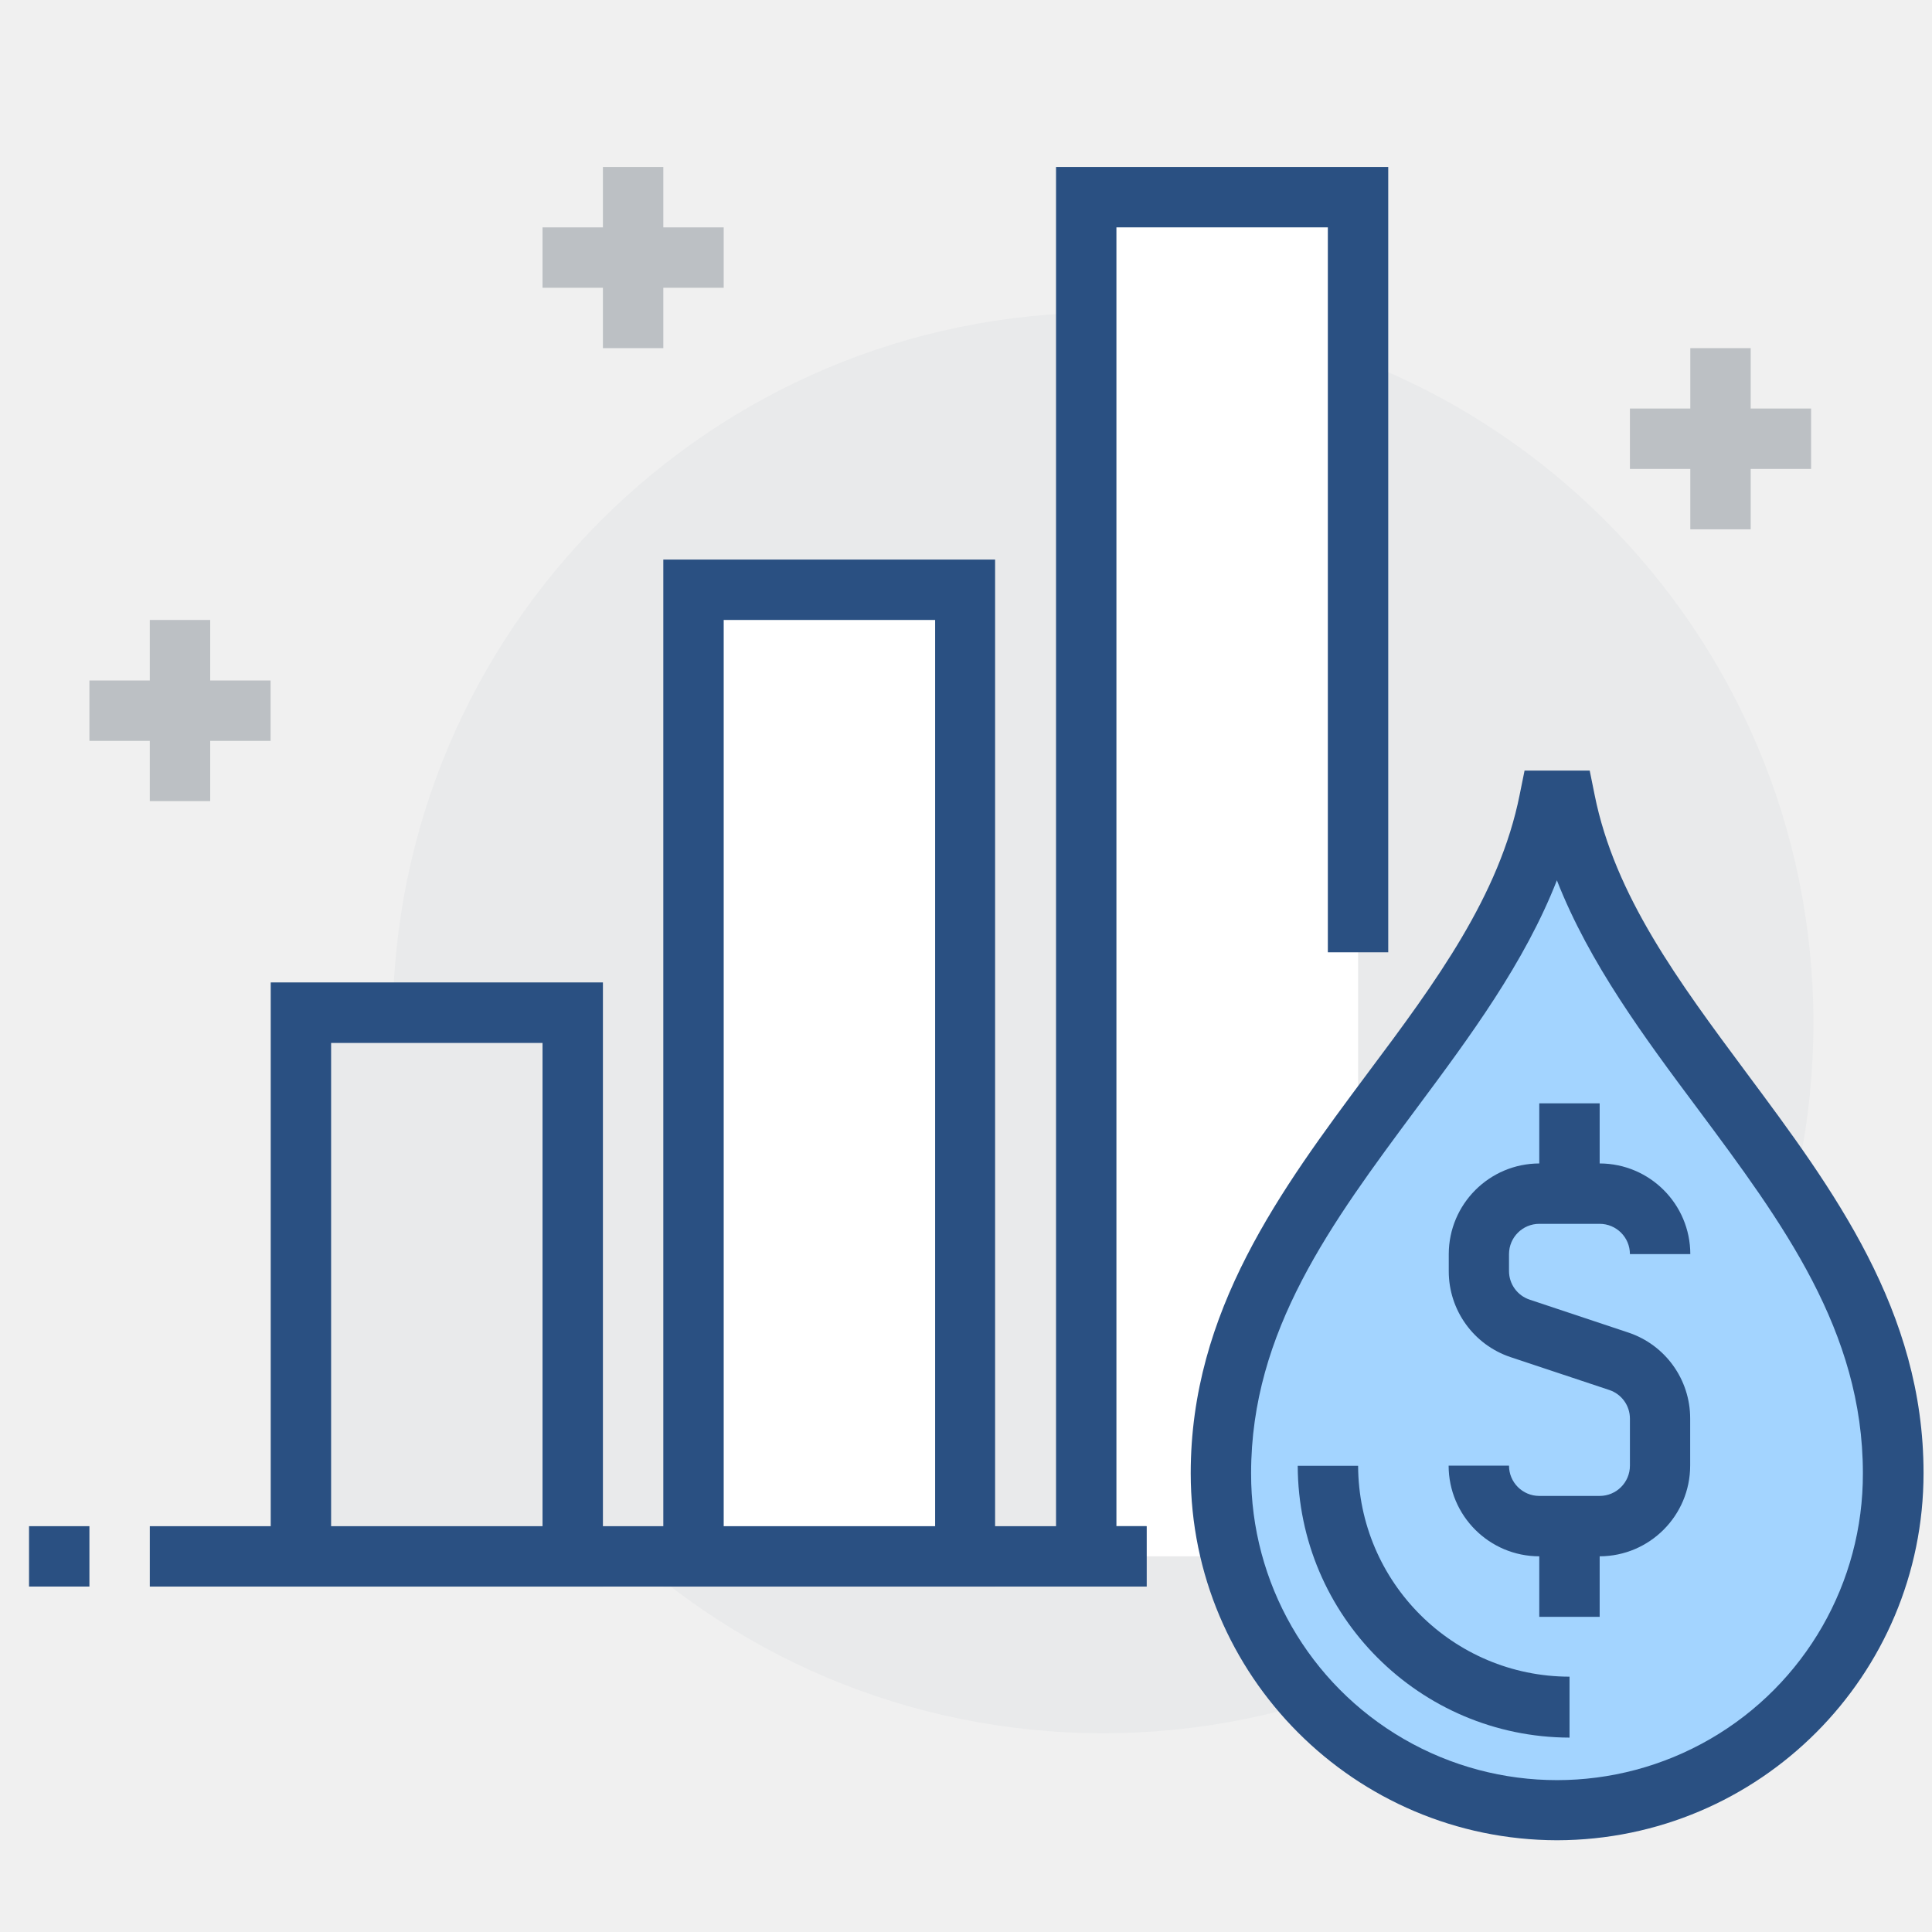
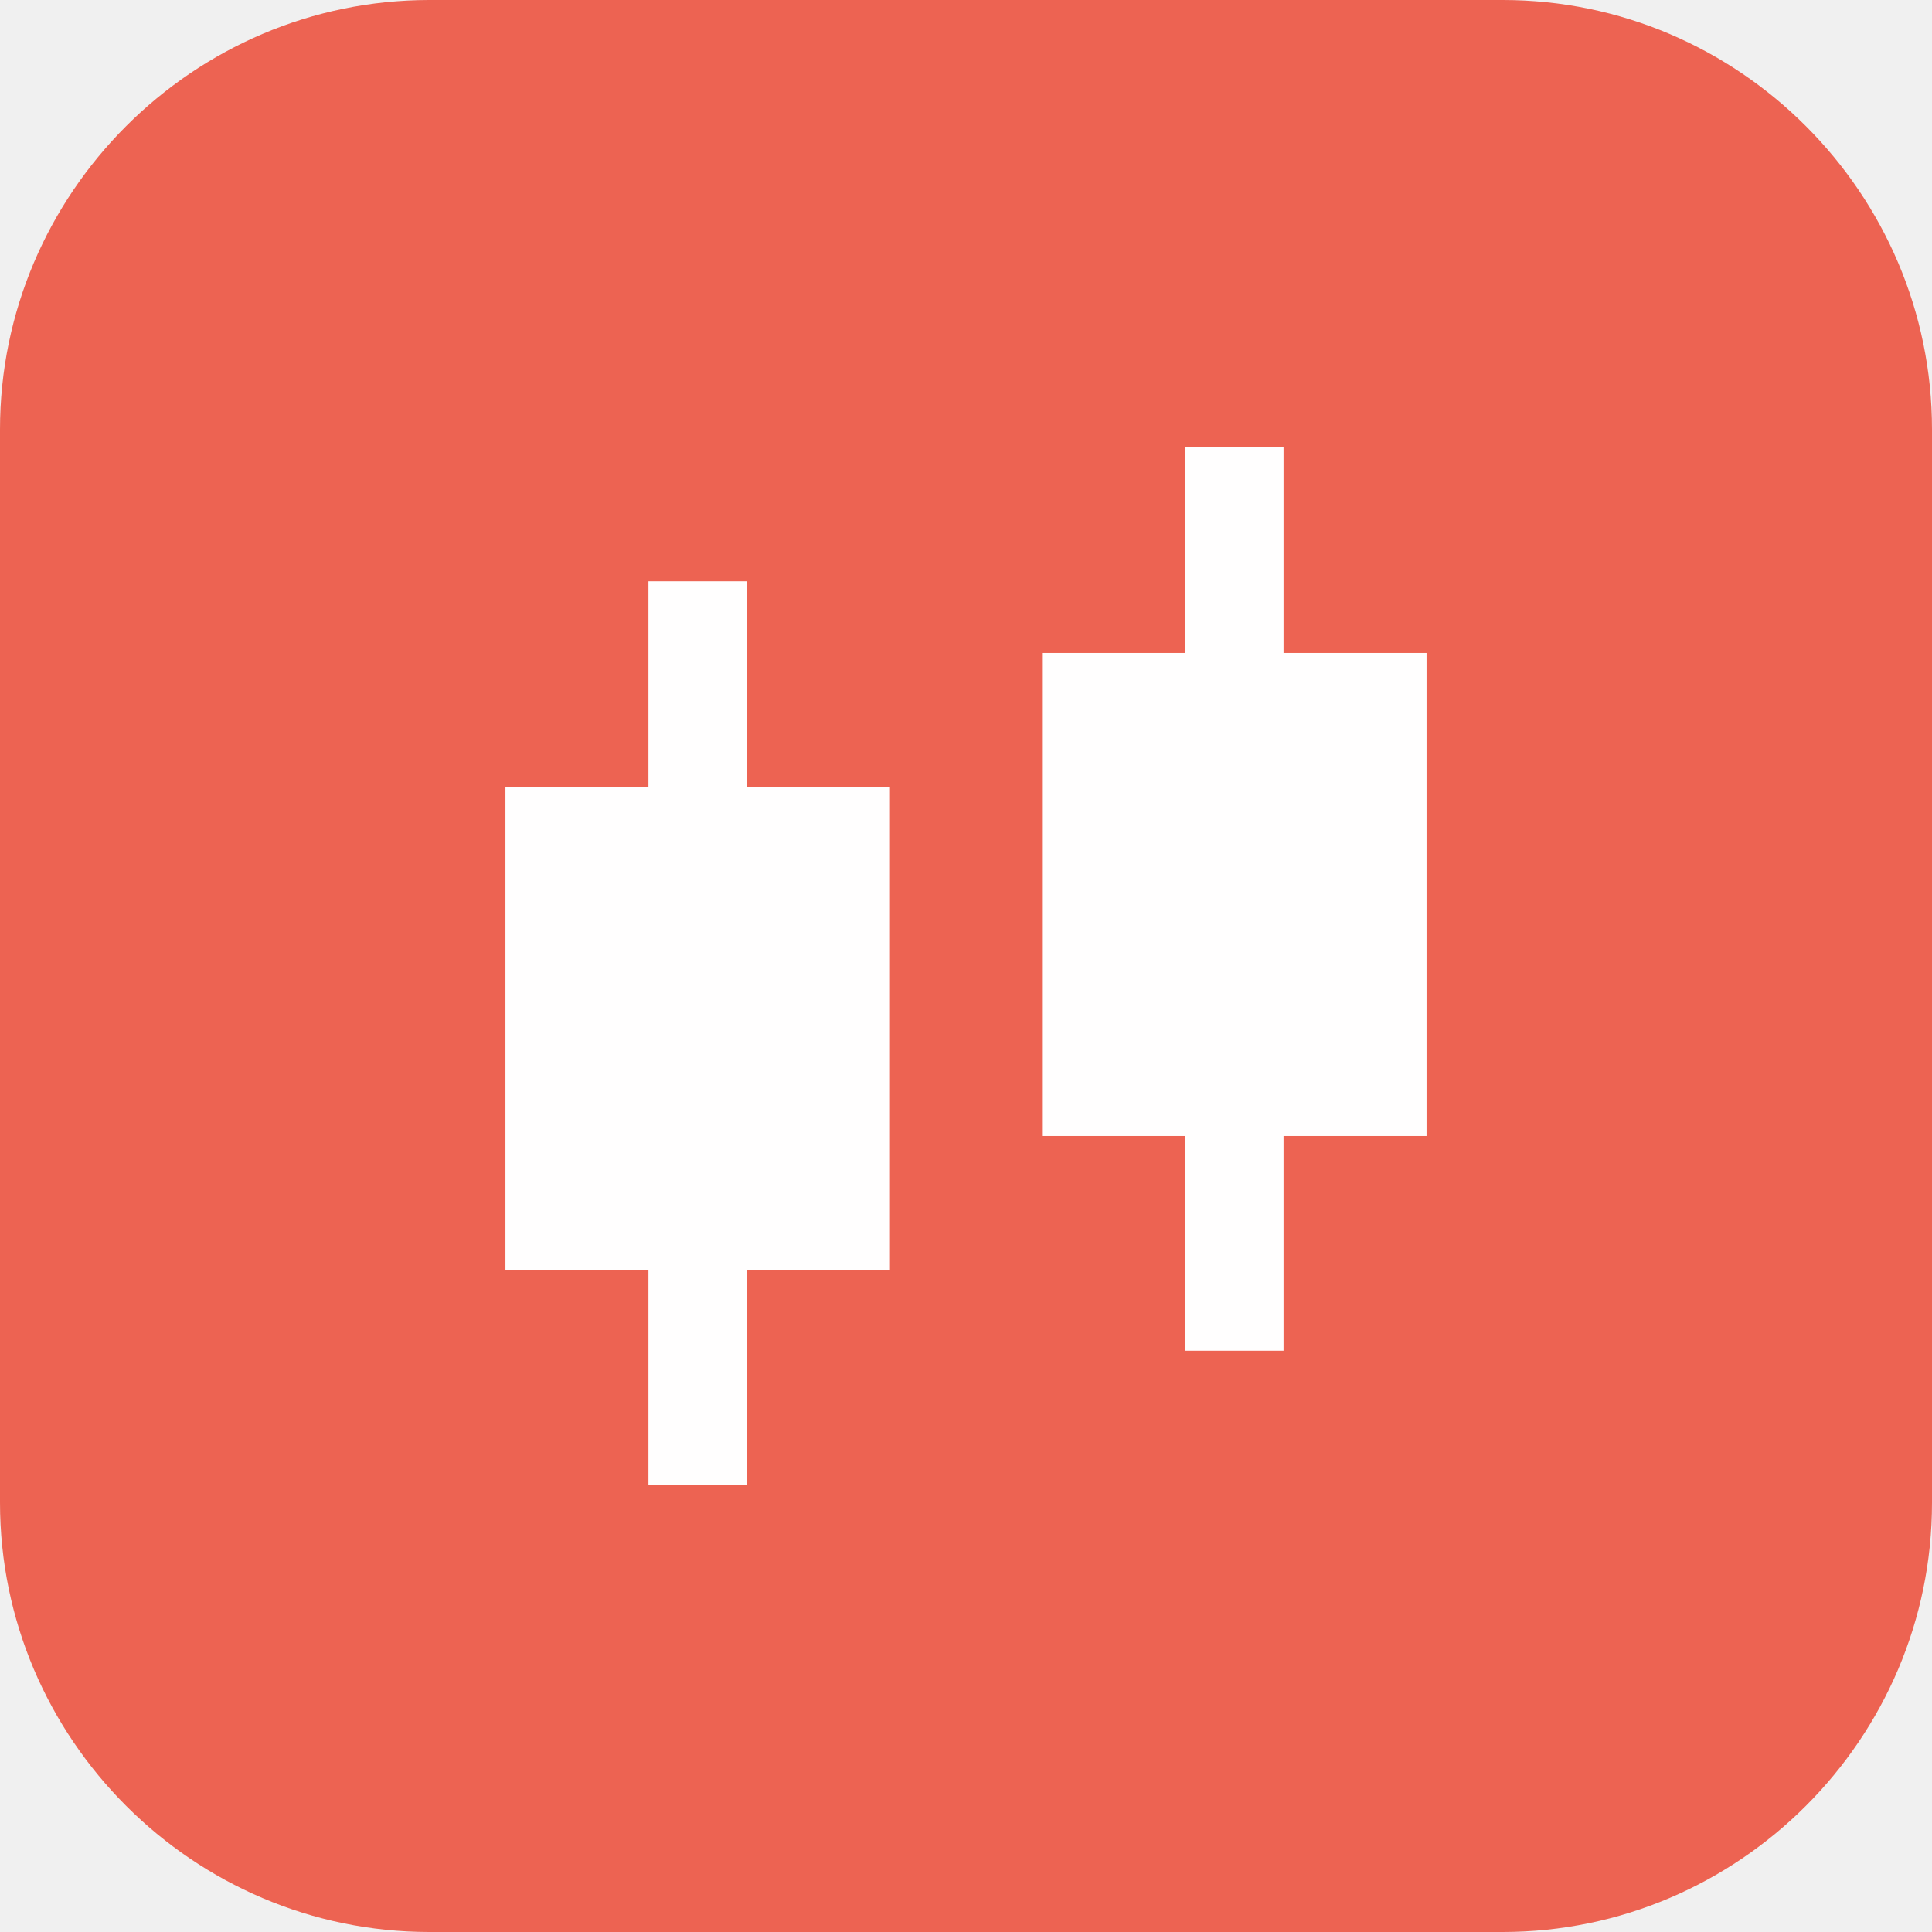
- <svg xmlns="http://www.w3.org/2000/svg" t="1785980014859" class="icon" viewBox="0 0 1024 1024" version="1.1" p-id="6741" width="32" height="32">
-   <path d="M208.152 542.164a376.495 376.495 0 1 0 752.99 0 376.495 376.495 0 1 0-752.99 0z" fill="#E9EAEB" p-id="6742" />
-   <path d="M575.688 104.474v720.405h144.14V104.474h-144.14z" fill="#FFFFFF" p-id="6743" />
-   <path d="M79.403 328.593h32.007v96.02H79.403z" fill="#BCC0C4" p-id="6744" />
-   <path d="M47.396 360.672h96.02v32.007h-96.02zM319.562 88.506h32.007v96.02h-32.007z" fill="#BCC0C4" p-id="6745" />
-   <path d="M287.555 120.513h96.02v32.007h-96.02z m608.346 64.014h32.006v96.02h-32.006z" fill="#BCC0C4" p-id="6746" />
-   <path d="M863.894 216.533h96.02v32.007h-96.02z" fill="#BCC0C4" p-id="6747" />
-   <path d="M15.39 808.912h32.006v32.006H15.389z m592.305 32.006h-47.974V88.506h176.074V504.74h-32.007V120.513h-112.06v688.399h15.967v32.006z" fill="#2A5082" p-id="6748" />
-   <path d="M159.456 536.746h144.066v288.133H159.456z" fill="#E9EAEB" p-id="6749" />
-   <path d="M319.562 840.918H143.489V520.706h176.073z m-144.067-31.717h112.06V552.785h-112.06z" fill="#2A5082" p-id="6750" />
-   <path d="M367.608 312.626h144.067v512.325H367.608z" fill="#FFFFFF" p-id="6751" />
-   <path d="M527.425 840.918H351.57V296.586h175.856z m-143.85-31.717h112.06V328.593h-112.06z" fill="#2A5082" p-id="6752" />
-   <path d="M79.403 808.912h528.292v32.006H79.403z" fill="#2A5082" p-id="6753" />
-   <path d="M829.43 424.686h-8.308C795.4 552.786 647.144 635.8 647.144 781.096a178.096 178.096 0 1 0 356.265 0c0-145.296-148.33-228.31-173.978-356.41z" fill="#A3D4FF" p-id="6754" />
-   <path d="M825.24 975.376a194.57 194.57 0 0 1-194.136-194.497c0-85.978 47.685-150.208 93.925-212.271 36.125-48.263 69.722-93.925 80.415-147.318l2.6-12.86h34.536l2.601 12.86c10.693 53.465 44.578 98.983 80.414 147.246 46.168 62.062 93.925 126.22 93.925 212.198a194.642 194.642 0 0 1-194.28 194.642z m0-508.93c-17.195 44-46.24 83.088-74.562 121.164-45.012 60.617-87.567 117.84-87.567 193.196a162.13 162.13 0 1 0 324.258 0c0-75.356-42.483-132.579-87.495-193.052-28.322-37.931-57.366-77.018-74.634-121.019z" fill="#2A5082" p-id="6755" />
-   <path d="M831.887 920.971a144.5 144.5 0 0 1-144.066-144.066h32.006a112.204 112.204 0 0 0 112.06 111.77z m15.967-96.092h-32.006a48.119 48.119 0 0 1-48.047-48.046h32.007a16.04 16.04 0 0 0 16.04 16.04h32.006a16.04 16.04 0 0 0 16.04-16.04v-24.927a15.967 15.967 0 0 0-10.91-15.172l-52.309-17.412a47.974 47.974 0 0 1-32.801-45.59V664.7a48.119 48.119 0 0 1 48.046-48.046h32.007A48.119 48.119 0 0 1 895.9 664.7h-32.007a16.04 16.04 0 0 0-16.04-16.039h-32.006a16.04 16.04 0 0 0-16.04 16.04v8.958a15.967 15.967 0 0 0 10.91 15.173l52.237 17.412a47.974 47.974 0 0 1 32.873 45.59v24.926a48.119 48.119 0 0 1-47.974 48.119z" fill="#2A5082" p-id="6756" />
-   <path d="M815.848 584.792h32.006v48.046h-32.006z m0 224.12h32.006v48.046h-32.006z" fill="#2A5082" p-id="6757" />
+ <svg xmlns="http://www.w3.org/2000/svg" t="1786071051261" class="icon" viewBox="0 0 1024 1024" version="1.1" p-id="17415" width="32" height="32">
+   <path d="M796.4 1024H227.6C102.4 1024 0 921.6 0 796.4V227.6C0 102.4 102.4 0 227.6 0h568.9C921.6 0 1024 102.4 1024 227.6v568.9c0 125.1-102.4 227.5-227.6 227.5z" fill="#ED6352" p-id="17416" />
+   <path d="M471.7 417.2h-75.8V308.1h-52.2v109.1h-75.8v256h75.8V787h52.2V673.2h75.8zM756.1 346.1h-75.8V237h-52.2v109.1h-75.8v256h75.8v113.8h52.2V602.1h75.8z" fill="#FFFEFE" p-id="17417" />
</svg>
